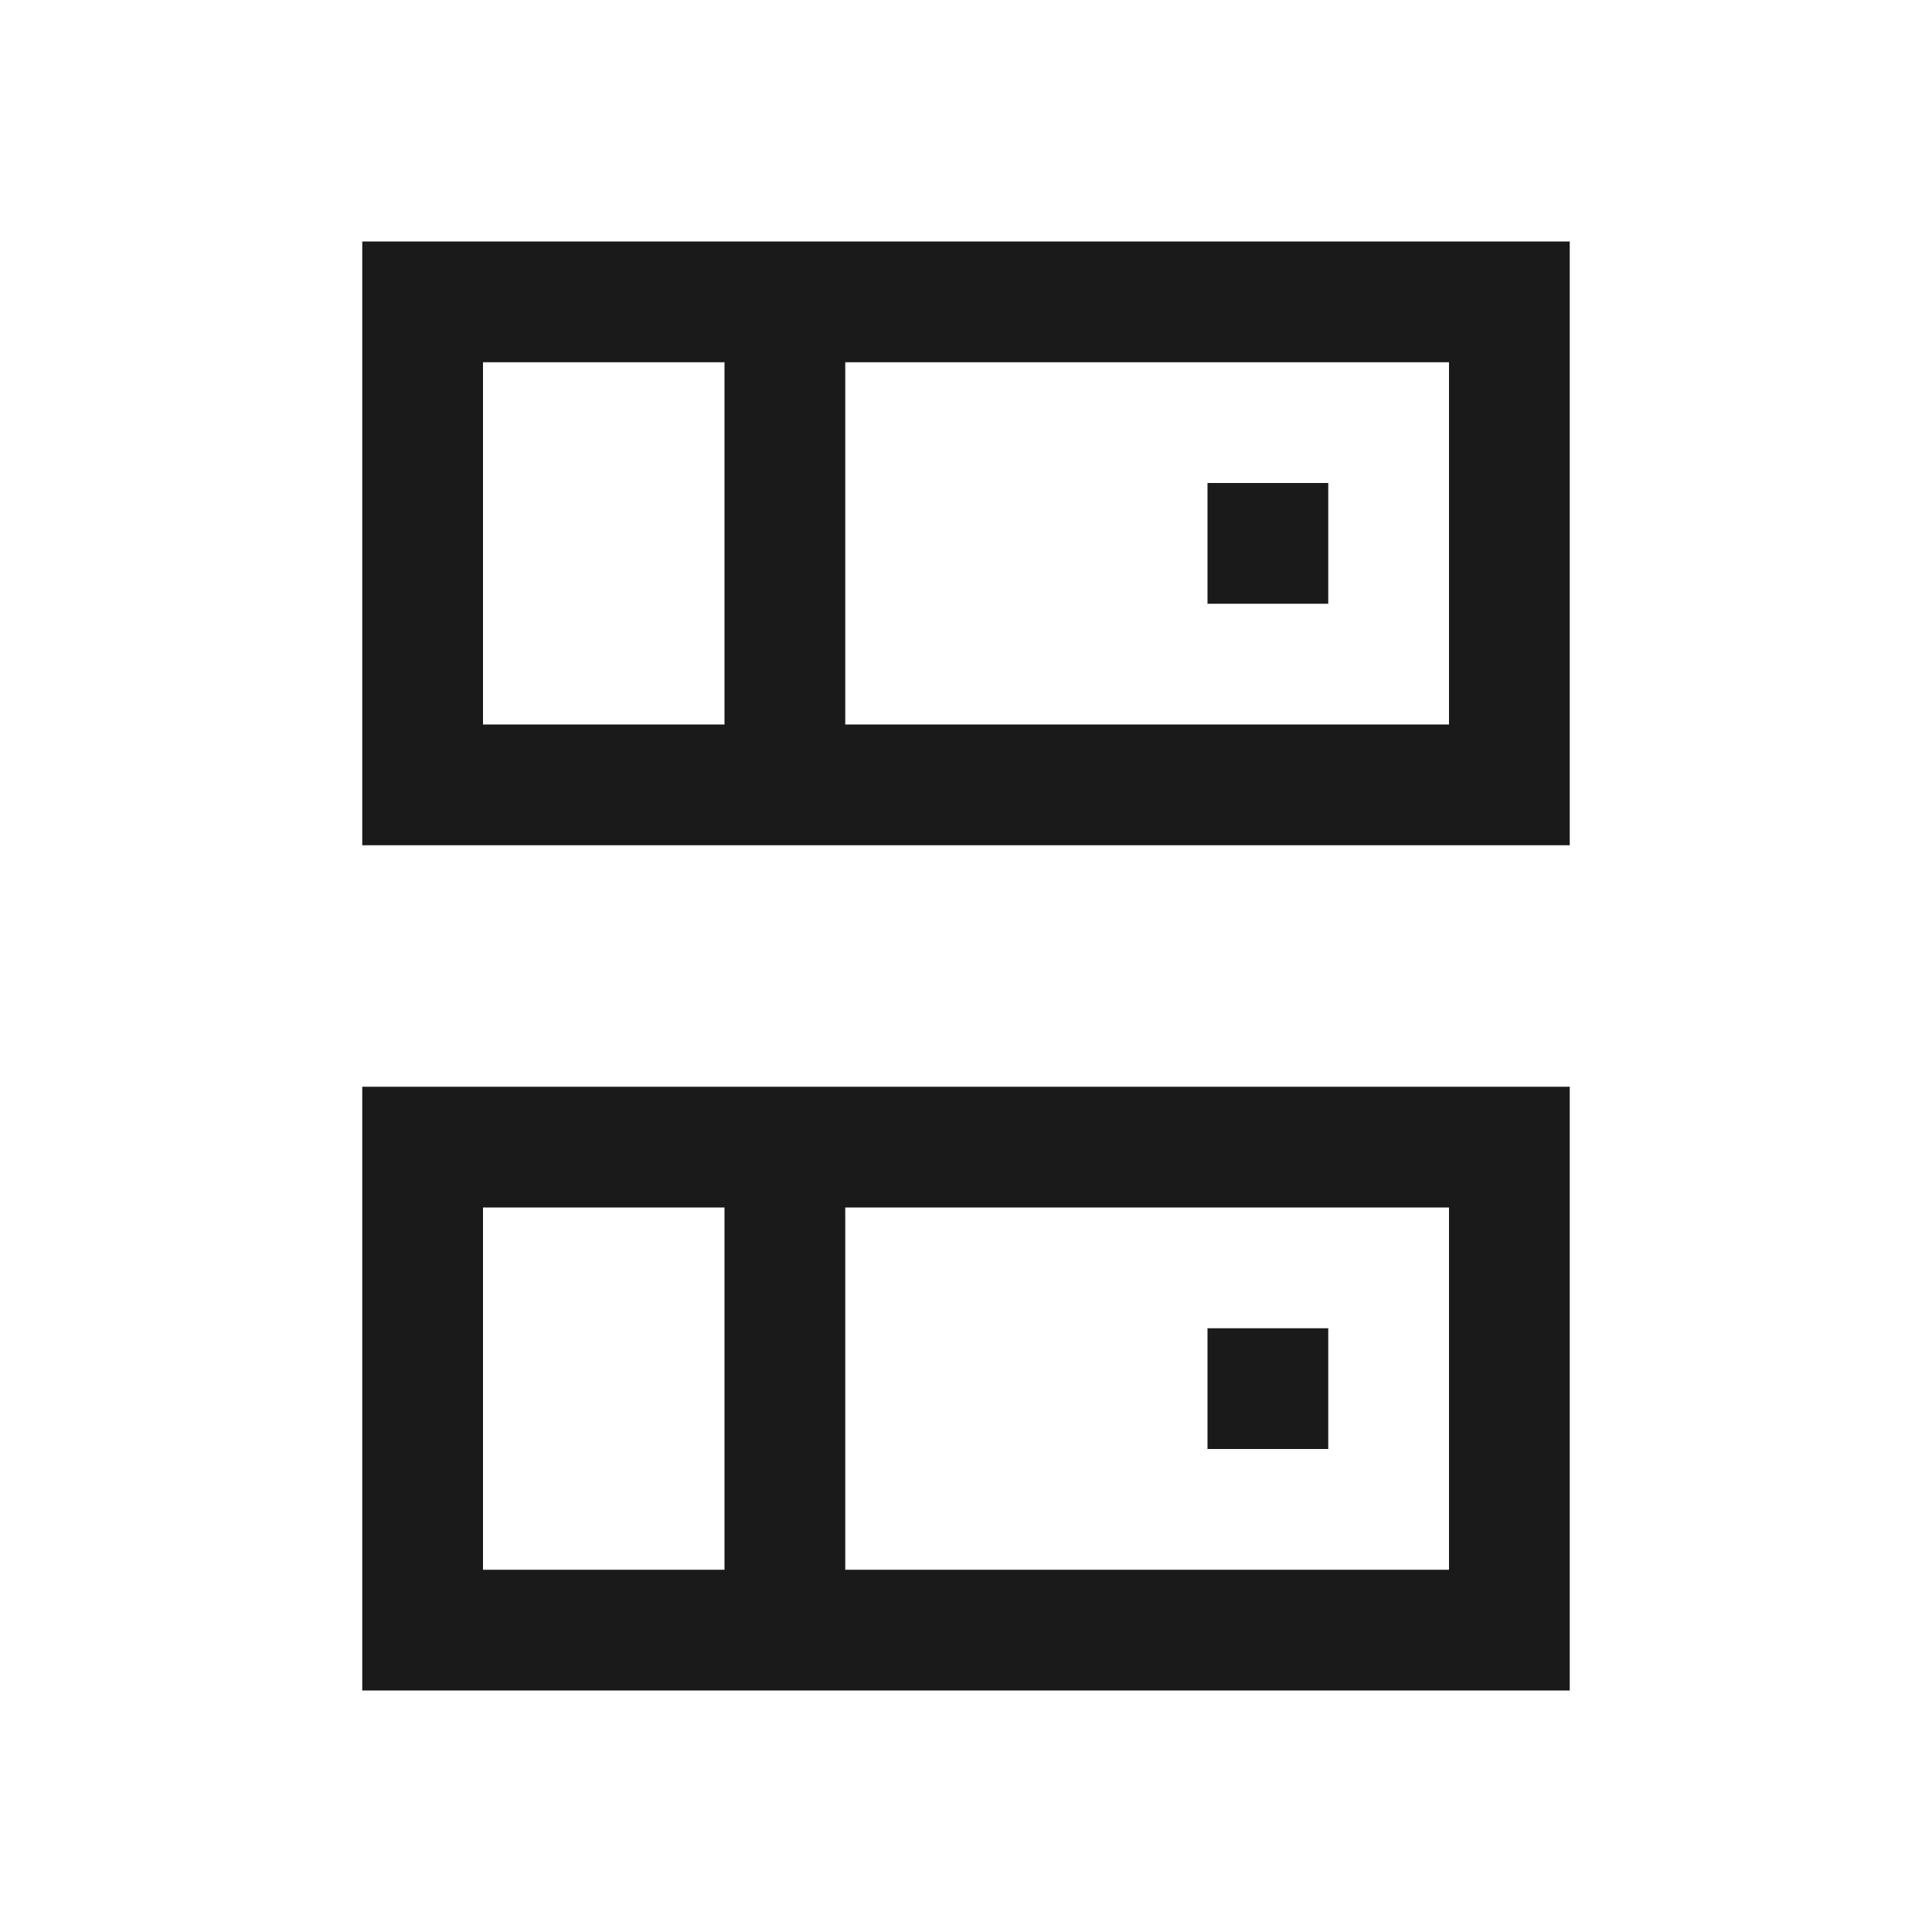
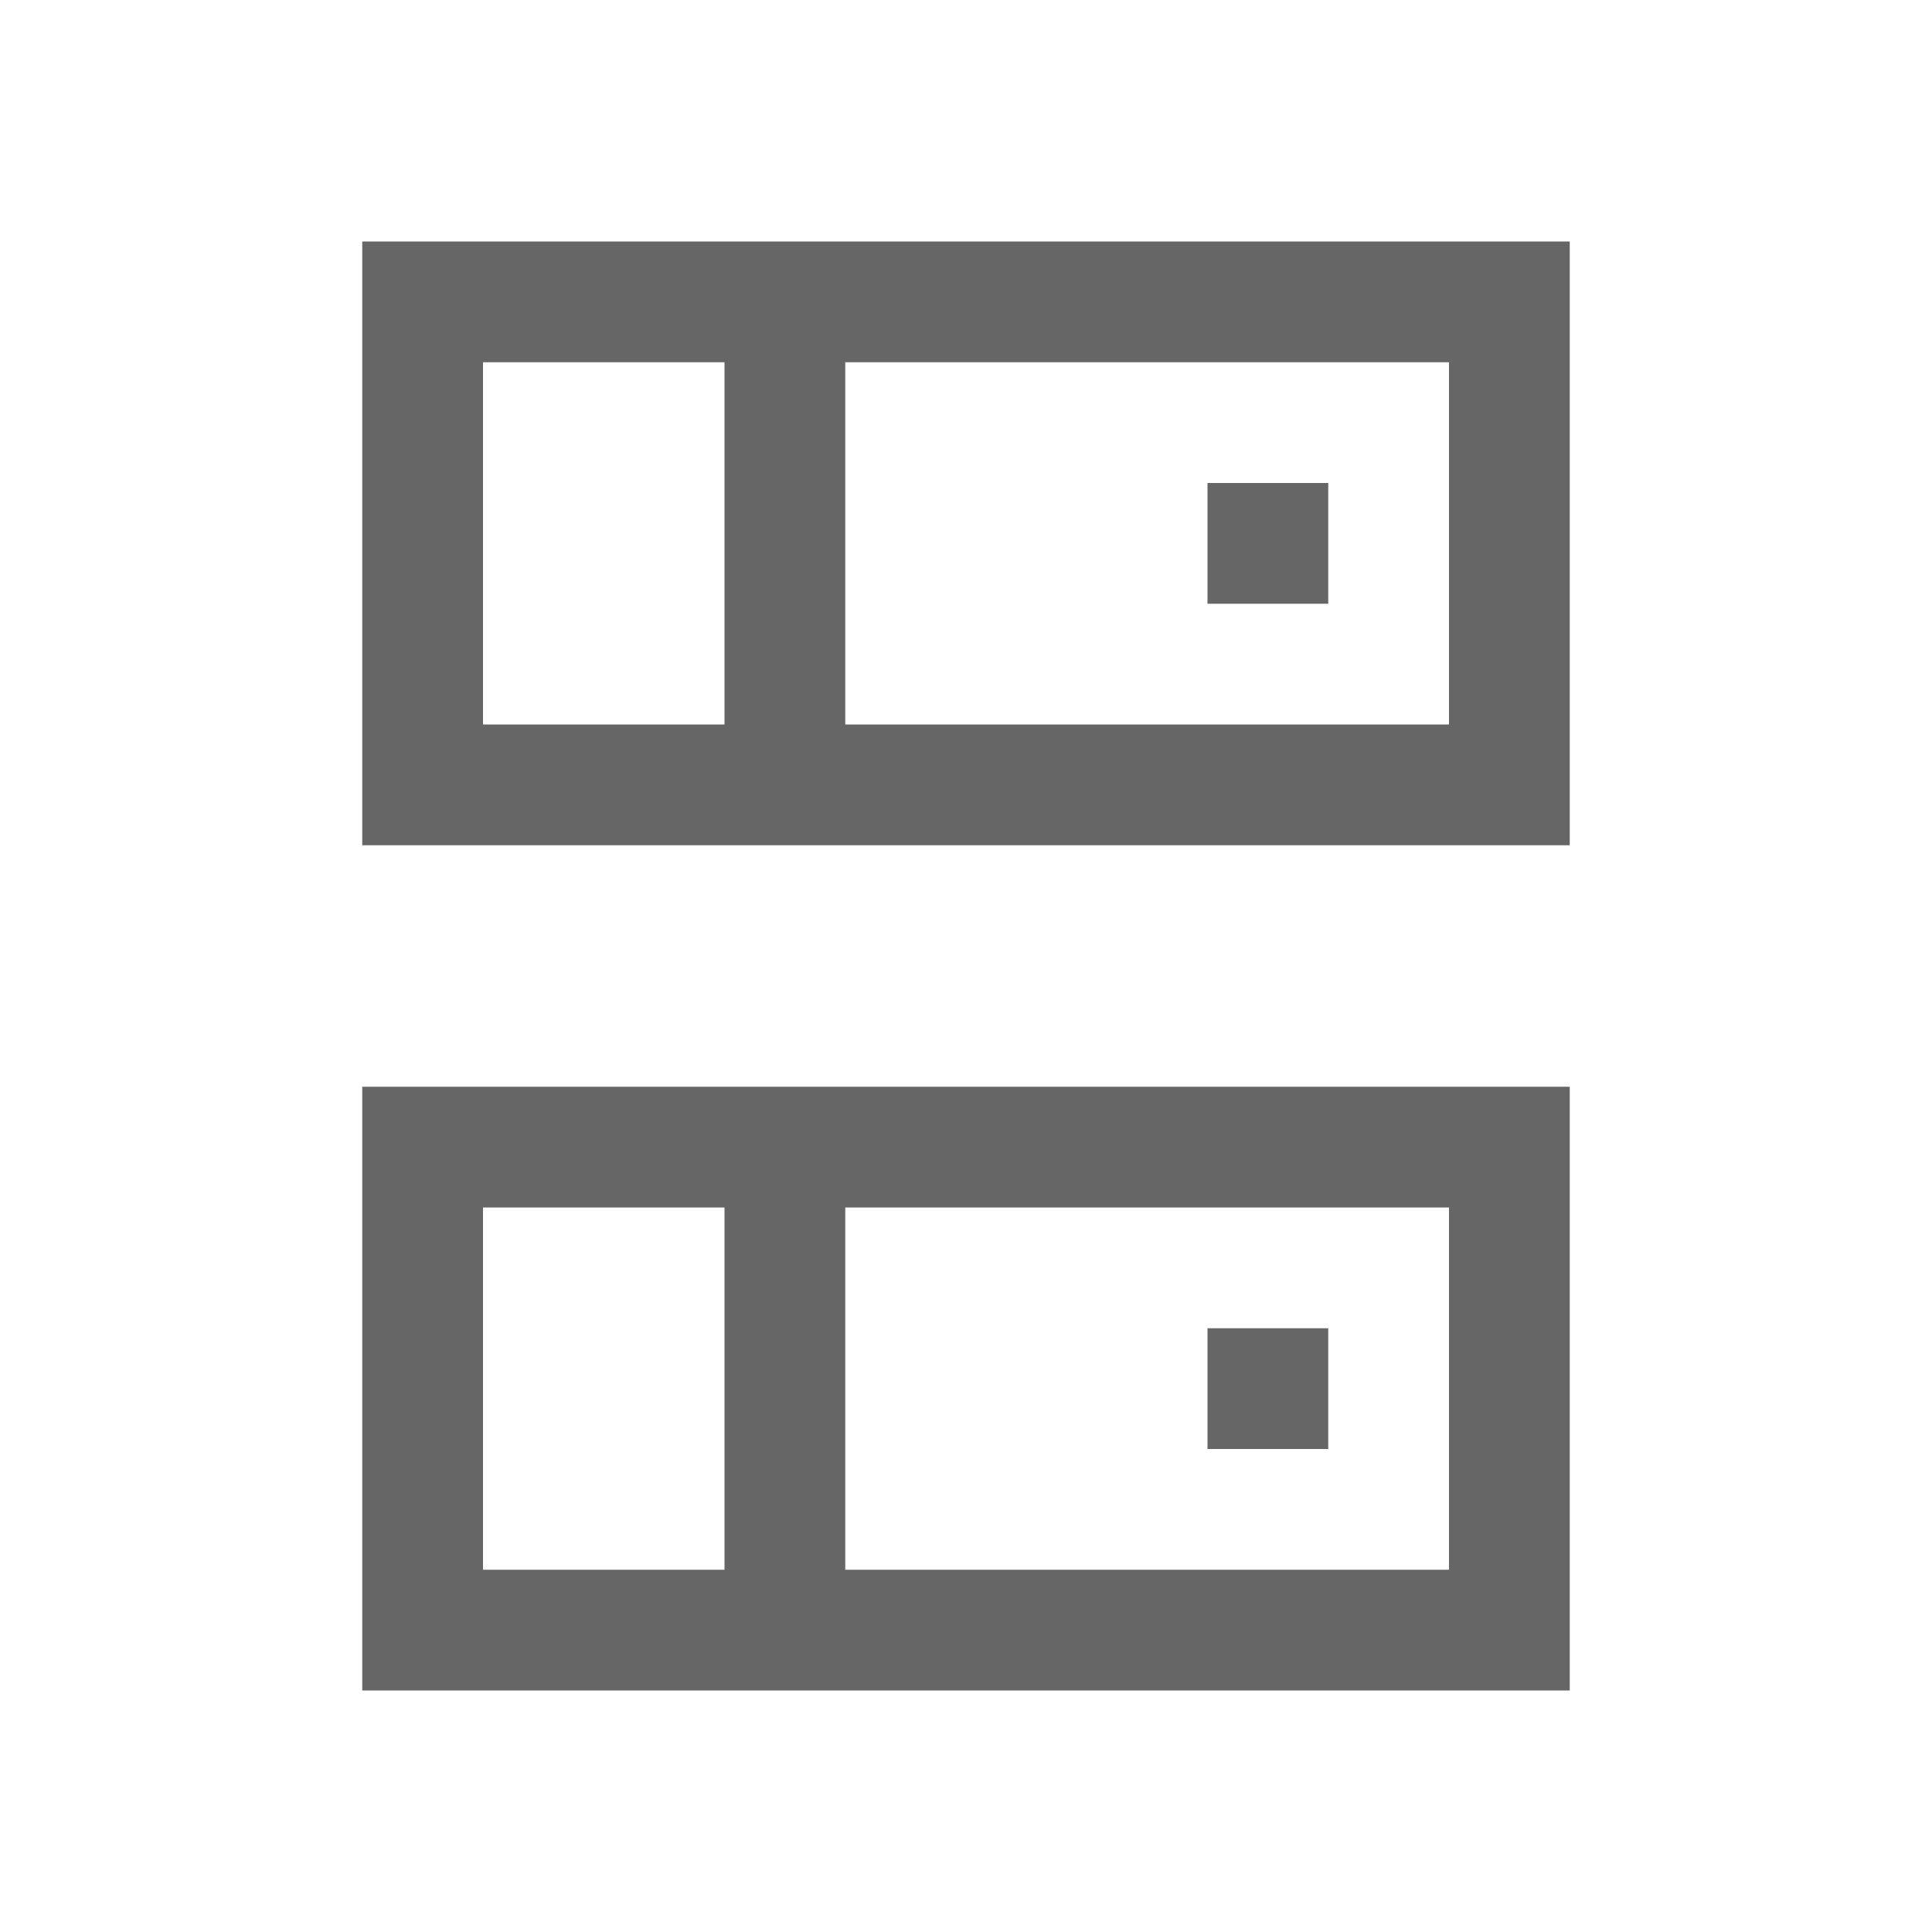
<svg xmlns="http://www.w3.org/2000/svg" height="16" width="16" id="svg3107" version="1.1">
  <defs id="defs3113" />
-   <path d="M 3 2 L 3 5 L 3 6 L 3 7 L 13 7 L 13 6 L 13 5 L 13 2 L 3 2 z M 4 3 L 6 3 L 6 5 L 6 6 L 4 6 L 4 5 L 4 3 z M 7 3 L 12 3 L 12 5 L 12 6 L 7 6 L 7 5 L 7 3 z M 10 4 L 10 5 L 11 5 L 11 4 L 10 4 z M 3 9 L 3 12 L 3 13 L 3 14 L 13 14 L 13 13 L 13 12 L 13 9 L 3 9 z M 4 10 L 6 10 L 6 12 L 6 13 L 4 13 L 4 12 L 4 10 z M 7 10 L 12 10 L 12 12 L 12 13 L 7 13 L 7 12 L 7 10 z M 10 11 L 10 12 L 11 12 L 11 11 L 10 11 z " fill="#bebebe" fill-opacity="1" stroke="none" opacity="1" transform="matrix(1 0 0 1 0 0)" id="path3109" style="fill:#1a1a1a" />
+   <path d="M 3 2 L 3 5 L 3 6 L 3 7 L 13 7 L 13 6 L 13 5 L 13 2 L 3 2 z M 4 3 L 6 3 L 6 5 L 6 6 L 4 6 L 4 5 L 4 3 z M 7 3 L 12 3 L 12 5 L 12 6 L 7 6 L 7 5 L 7 3 z M 10 4 L 10 5 L 11 5 L 11 4 L 10 4 z M 3 9 L 3 12 L 3 13 L 3 14 L 13 14 L 13 13 L 13 12 L 13 9 L 3 9 z M 4 10 L 6 10 L 6 12 L 6 13 L 4 13 L 4 12 L 4 10 z M 7 10 L 12 10 L 12 12 L 12 13 L 7 13 L 7 12 L 7 10 z M 10 11 L 10 12 L 11 12 L 11 11 L 10 11 z " fill="#bebebe" fill-opacity="1" stroke="none" opacity="1" transform="matrix(1 0 0 1 0 0)" id="path3109" style="fill:#666666" />
</svg>
